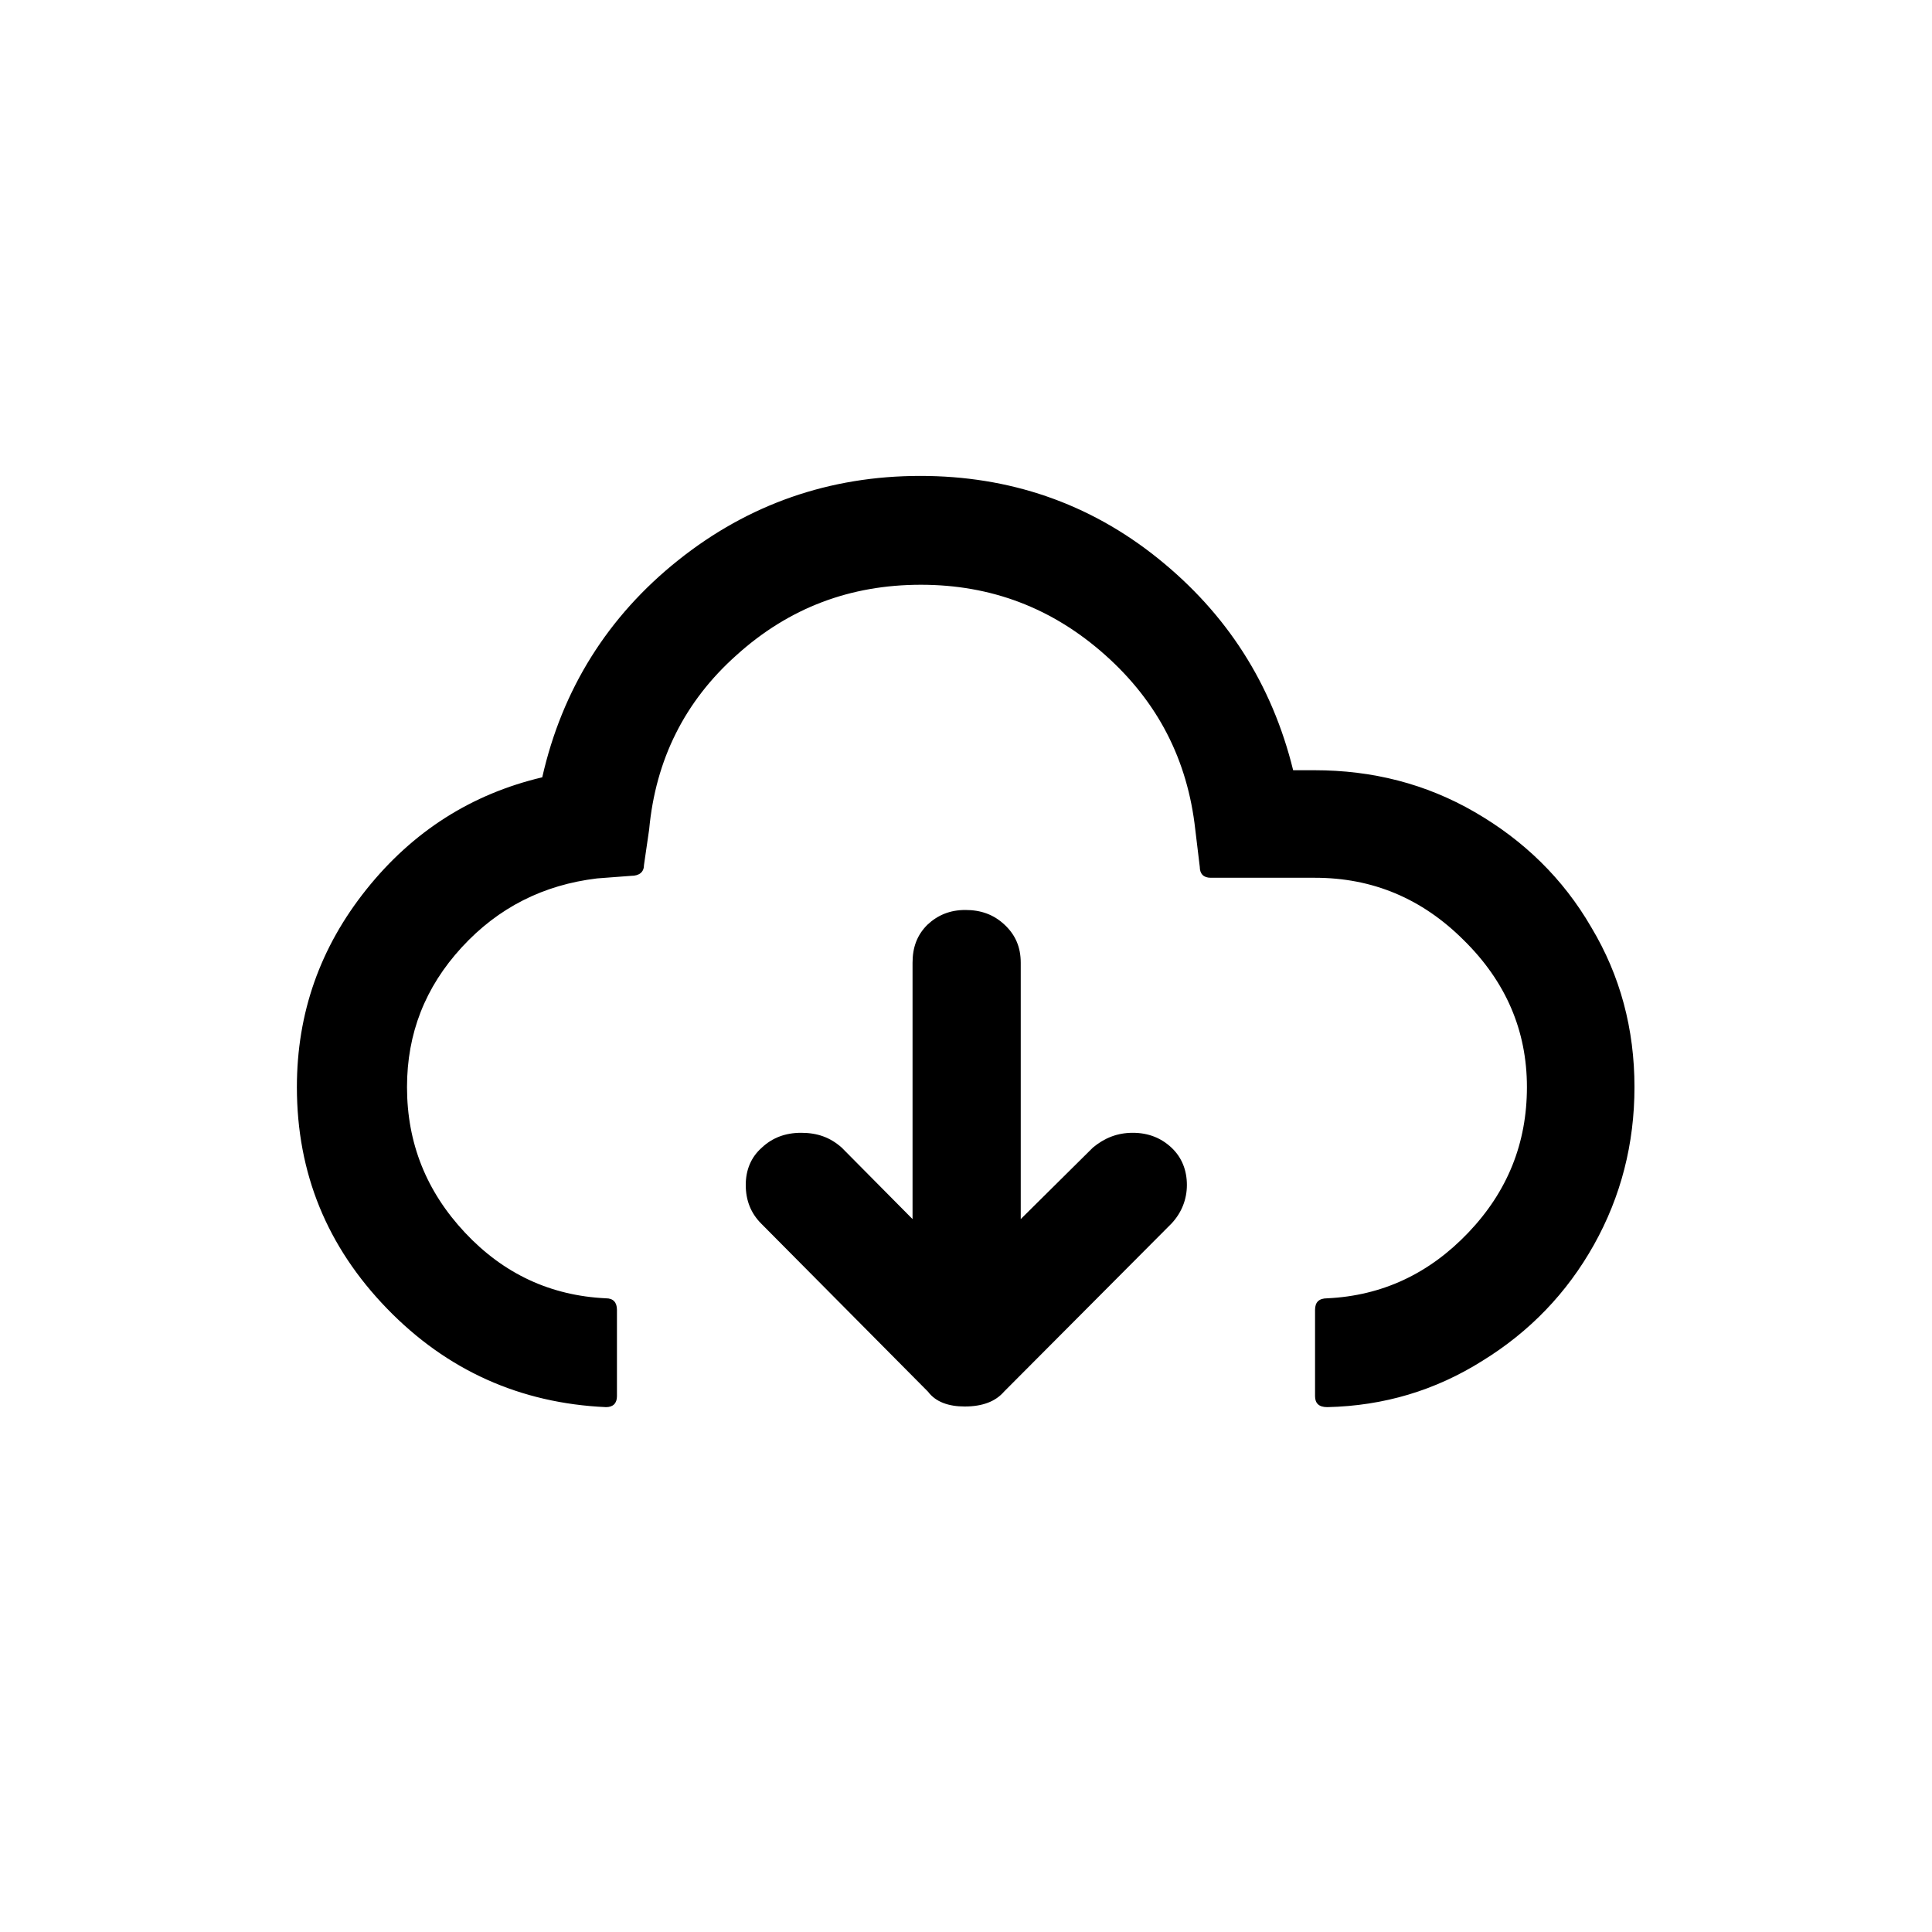
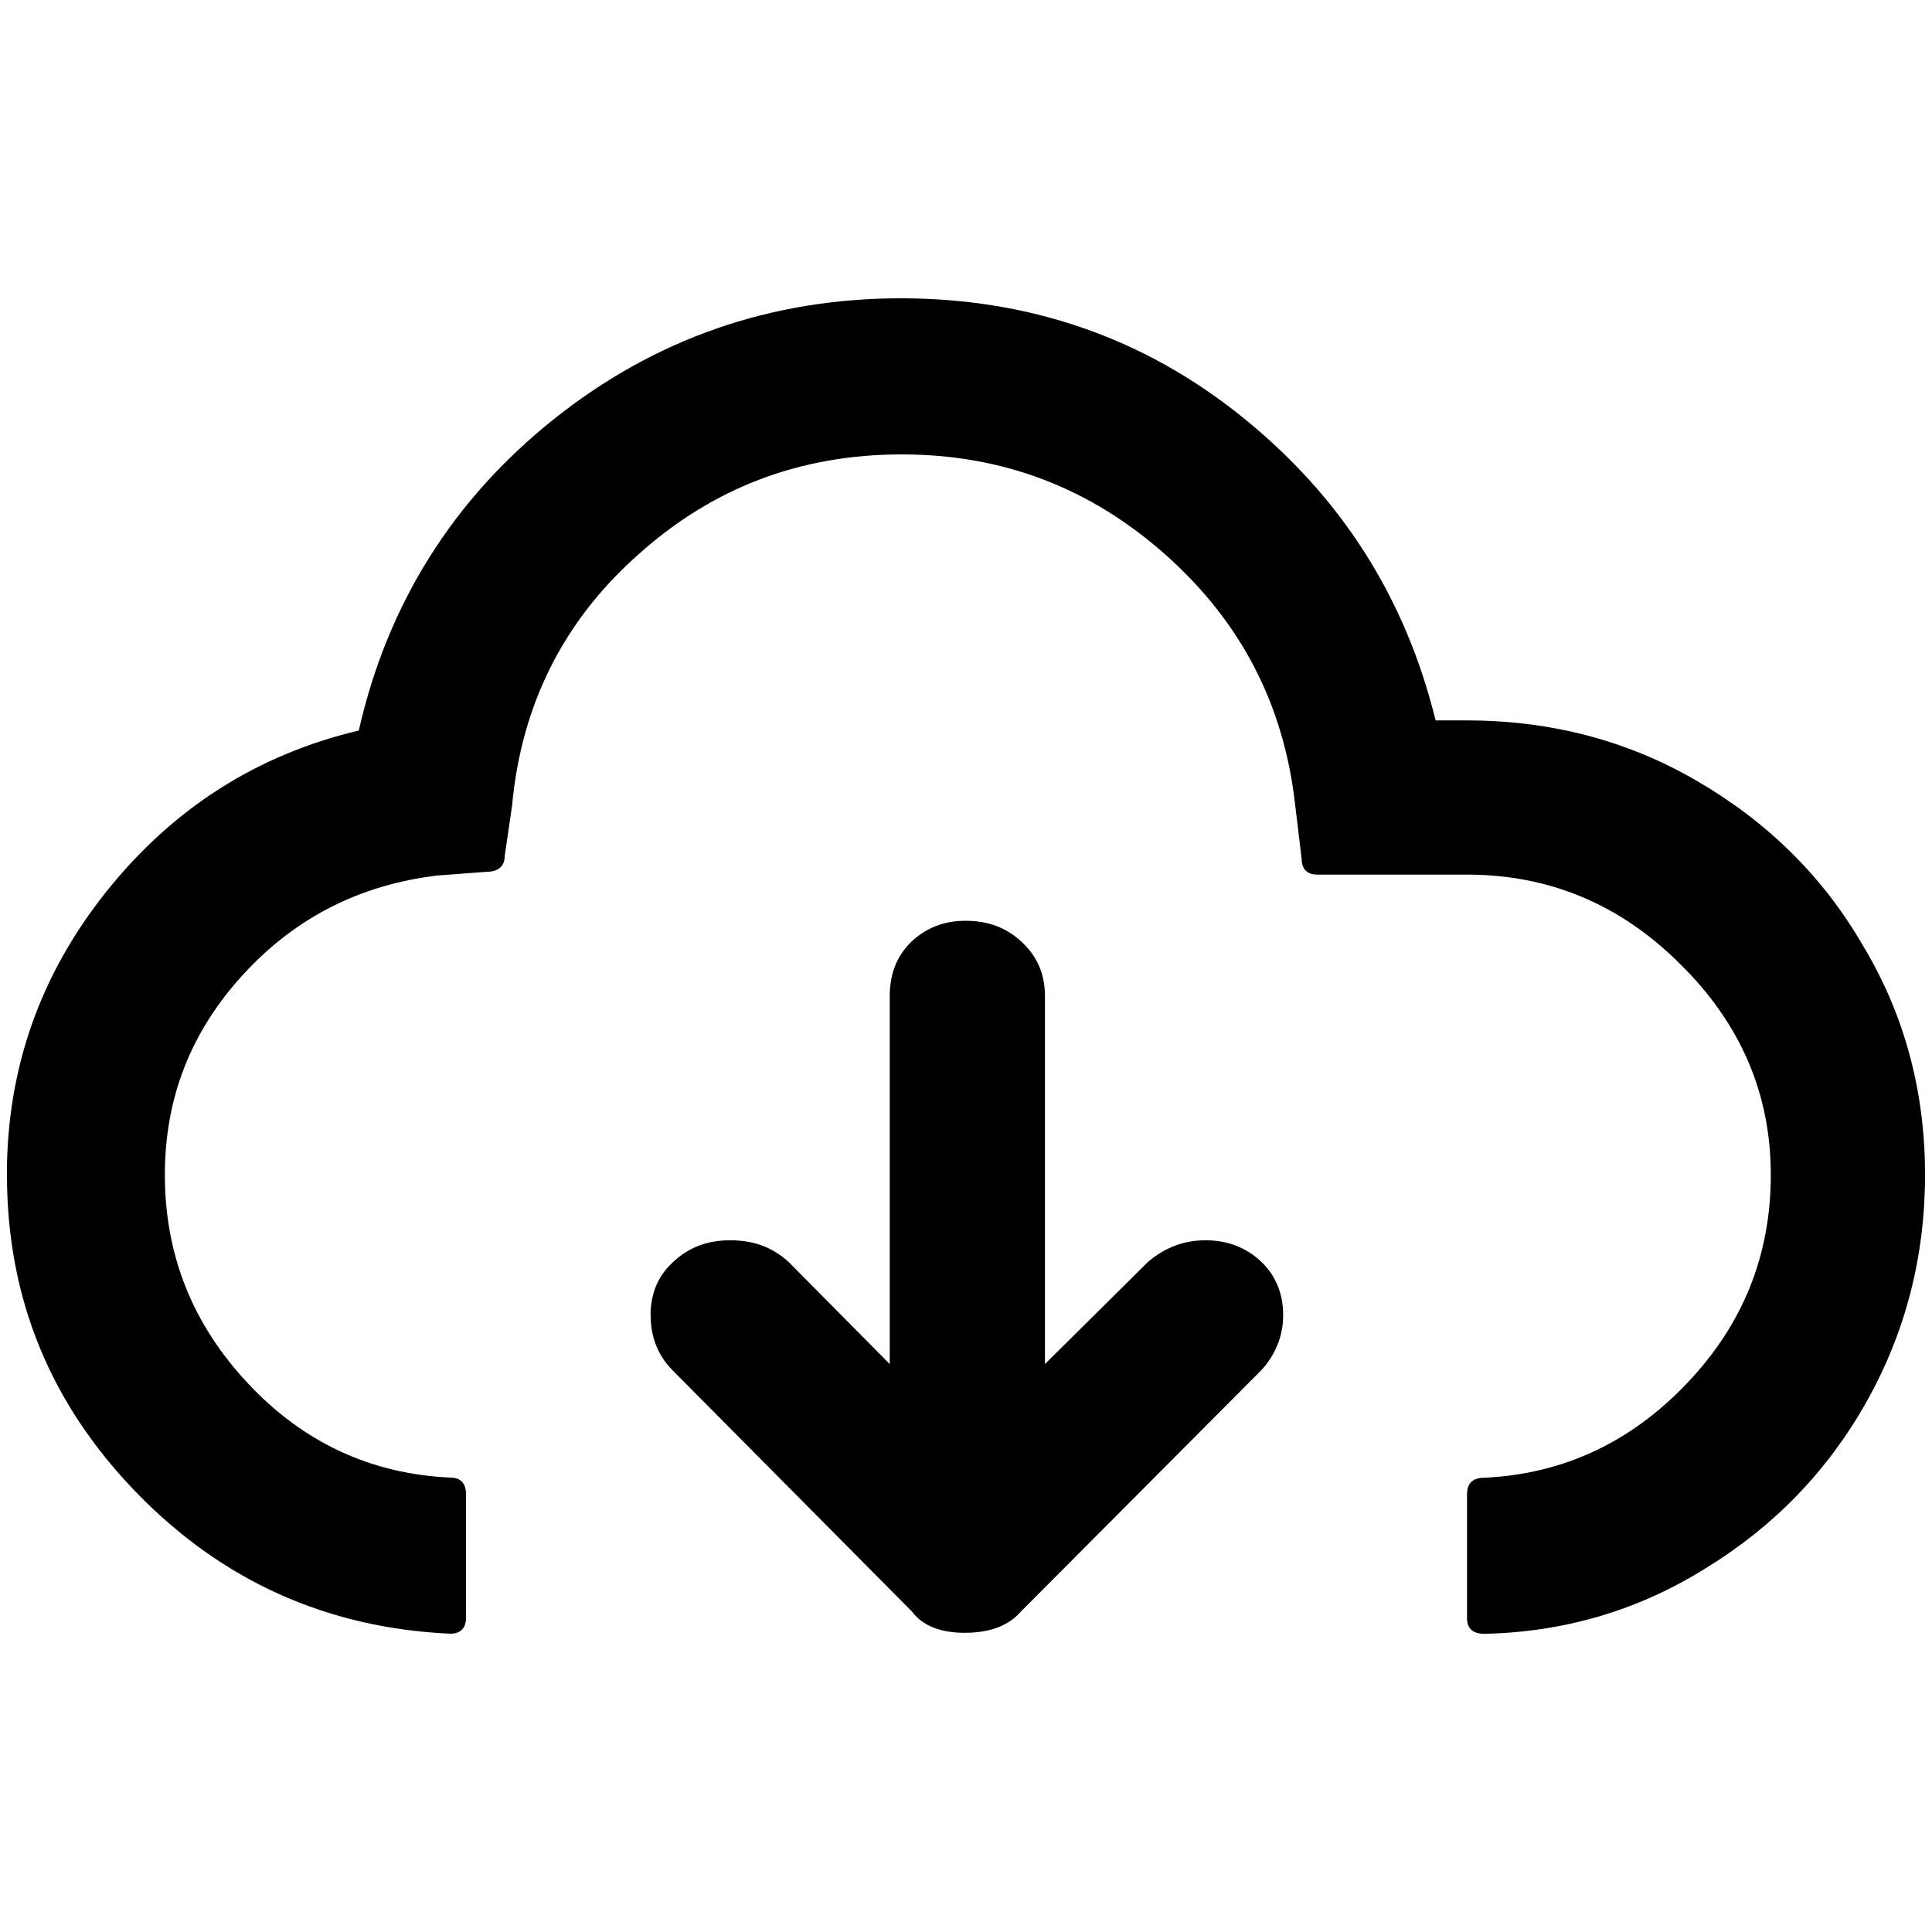
<svg xmlns="http://www.w3.org/2000/svg" version="1.1" id="Layer_1" x="0px" y="0px" viewBox="0 0 30 30" style="enable-background:new 0 0 30 30;" xml:space="preserve">
-   <path d="M4.61,16.88c0,1.34,0.47,2.48,1.4,3.44c0.93,0.96,2.07,1.47,3.4,1.53c0.11,0,0.17-0.06,0.17-0.17v-1.34  c0-0.12-0.06-0.18-0.17-0.18c-0.86-0.04-1.59-0.38-2.19-1.02c-0.6-0.64-0.9-1.39-0.9-2.26c0-0.83,0.28-1.55,0.85-2.17  c0.57-0.62,1.27-0.97,2.1-1.07L9.8,13.6c0.13,0,0.2-0.06,0.2-0.17l0.08-0.55c0.1-1.08,0.55-1.99,1.36-2.71  c0.81-0.73,1.76-1.09,2.86-1.09c1.09,0,2.04,0.36,2.86,1.09c0.82,0.73,1.28,1.63,1.4,2.71l0.07,0.58c0,0.11,0.06,0.17,0.17,0.17  h1.62c0.89,0,1.66,0.32,2.31,0.97c0.65,0.64,0.98,1.4,0.98,2.28c0,0.87-0.3,1.62-0.91,2.26c-0.61,0.64-1.34,0.98-2.19,1.02  c-0.13,0-0.19,0.06-0.19,0.18v1.34c0,0.11,0.06,0.17,0.19,0.17c0.88-0.02,1.68-0.26,2.41-0.72c0.73-0.45,1.31-1.05,1.73-1.8  s0.63-1.57,0.63-2.45c0-0.9-0.22-1.73-0.67-2.48c-0.44-0.76-1.05-1.35-1.81-1.79s-1.59-0.65-2.49-0.65h-0.33  c-0.33-1.34-1.03-2.43-2.1-3.29s-2.31-1.28-3.69-1.28c-1.41,0-2.67,0.44-3.76,1.31s-1.8,2-2.11,3.37c-1.1,0.26-2.01,0.84-2.73,1.74  S4.61,15.73,4.61,16.88z M11.58,18.4c0,0.24,0.08,0.44,0.24,0.6l2.59,2.61c0.12,0.16,0.32,0.23,0.57,0.23  c0.28,0,0.48-0.08,0.61-0.23l2.6-2.61c0.16-0.17,0.24-0.38,0.24-0.6c0-0.23-0.08-0.43-0.24-0.58s-0.36-0.23-0.6-0.23  c-0.24,0-0.44,0.08-0.62,0.23l-1.12,1.11v-3.98c0-0.24-0.08-0.43-0.25-0.59c-0.17-0.16-0.37-0.23-0.61-0.23s-0.43,0.08-0.59,0.23  c-0.16,0.16-0.23,0.35-0.23,0.59v3.98l-1.1-1.11c-0.18-0.16-0.38-0.23-0.63-0.23c-0.25,0-0.45,0.08-0.61,0.23  C11.66,17.97,11.58,18.17,11.58,18.4z" />
+   <defs id="defs7" />
+   <path d="m 0.108,18.241 c 0,1.922 0.674,3.556 2.008,4.933 1.334,1.377 2.968,2.108 4.876,2.194 0.158,0 0.244,-0.086 0.244,-0.244 v -1.922 c 0,-0.172 -0.086,-0.258 -0.244,-0.258 C 5.758,22.887 4.711,22.4 3.851,21.482 2.99,20.564 2.56,19.488 2.56,18.241 c 0,-1.19 0.402,-2.223 1.219,-3.112 0.817,-0.889 1.821,-1.391 3.011,-1.534 l 0.76,-0.057 c 0.186,0 0.287,-0.086 0.287,-0.244 l 0.115,-0.789 C 8.095,10.956 8.741,9.651 9.902,8.619 11.064,7.572 12.426,7.056 14.003,7.056 c 1.563,0 2.925,0.516 4.101,1.563 1.176,1.047 1.836,2.337 2.008,3.886 l 0.1,0.832 c 0,0.158 0.086,0.244 0.244,0.244 h 2.323 c 1.276,0 2.38,0.459 3.313,1.391 0.932,0.918 1.405,2.008 1.405,3.27 0,1.248 -0.43,2.323 -1.305,3.241 -0.875,0.918 -1.922,1.405 -3.14,1.463 -0.186,0 -0.272,0.086 -0.272,0.258 v 1.922 c 0,0.158 0.086,0.244 0.272,0.244 1.262,-0.029 2.409,-0.373 3.456,-1.032 1.047,-0.645 1.879,-1.506 2.481,-2.581 0.602,-1.076 0.903,-2.251 0.903,-3.513 0,-1.291 -0.315,-2.481 -0.961,-3.556 C 28.3,13.595 27.426,12.749 26.336,12.118 25.246,11.487 24.056,11.186 22.765,11.186 H 22.292 C 21.819,9.264 20.815,7.701 19.281,6.468 17.746,5.234 15.968,4.632 13.989,4.632 c -2.022,0 -3.829,0.631 -5.392,1.879 -1.563,1.248 -2.581,2.868 -3.026,4.833 -1.577,0.373 -2.882,1.205 -3.915,2.495 -1.032,1.291 -1.549,2.753 -1.549,4.402 z m 9.995,2.18 c 0,0.344 0.115,0.631 0.344,0.86 l 3.714,3.743 c 0.172,0.229 0.459,0.33 0.817,0.33 0.402,0 0.688,-0.115 0.875,-0.33 l 3.728,-3.743 c 0.229,-0.244 0.344,-0.545 0.344,-0.86 0,-0.33 -0.115,-0.617 -0.344,-0.832 -0.229,-0.215 -0.516,-0.33 -0.86,-0.33 -0.344,0 -0.631,0.115 -0.889,0.33 l -1.606,1.592 v -5.707 c 0,-0.344 -0.115,-0.617 -0.359,-0.846 -0.244,-0.229 -0.531,-0.33 -0.875,-0.33 -0.344,0 -0.617,0.115 -0.846,0.33 -0.229,0.229 -0.33,0.502 -0.33,0.846 v 5.707 l -1.577,-1.592 c -0.258,-0.229 -0.545,-0.33 -0.903,-0.33 -0.359,0 -0.645,0.115 -0.875,0.33 -0.244,0.215 -0.359,0.502 -0.359,0.832 z" id="path2" style="stroke-width:1.434" />
</svg>
